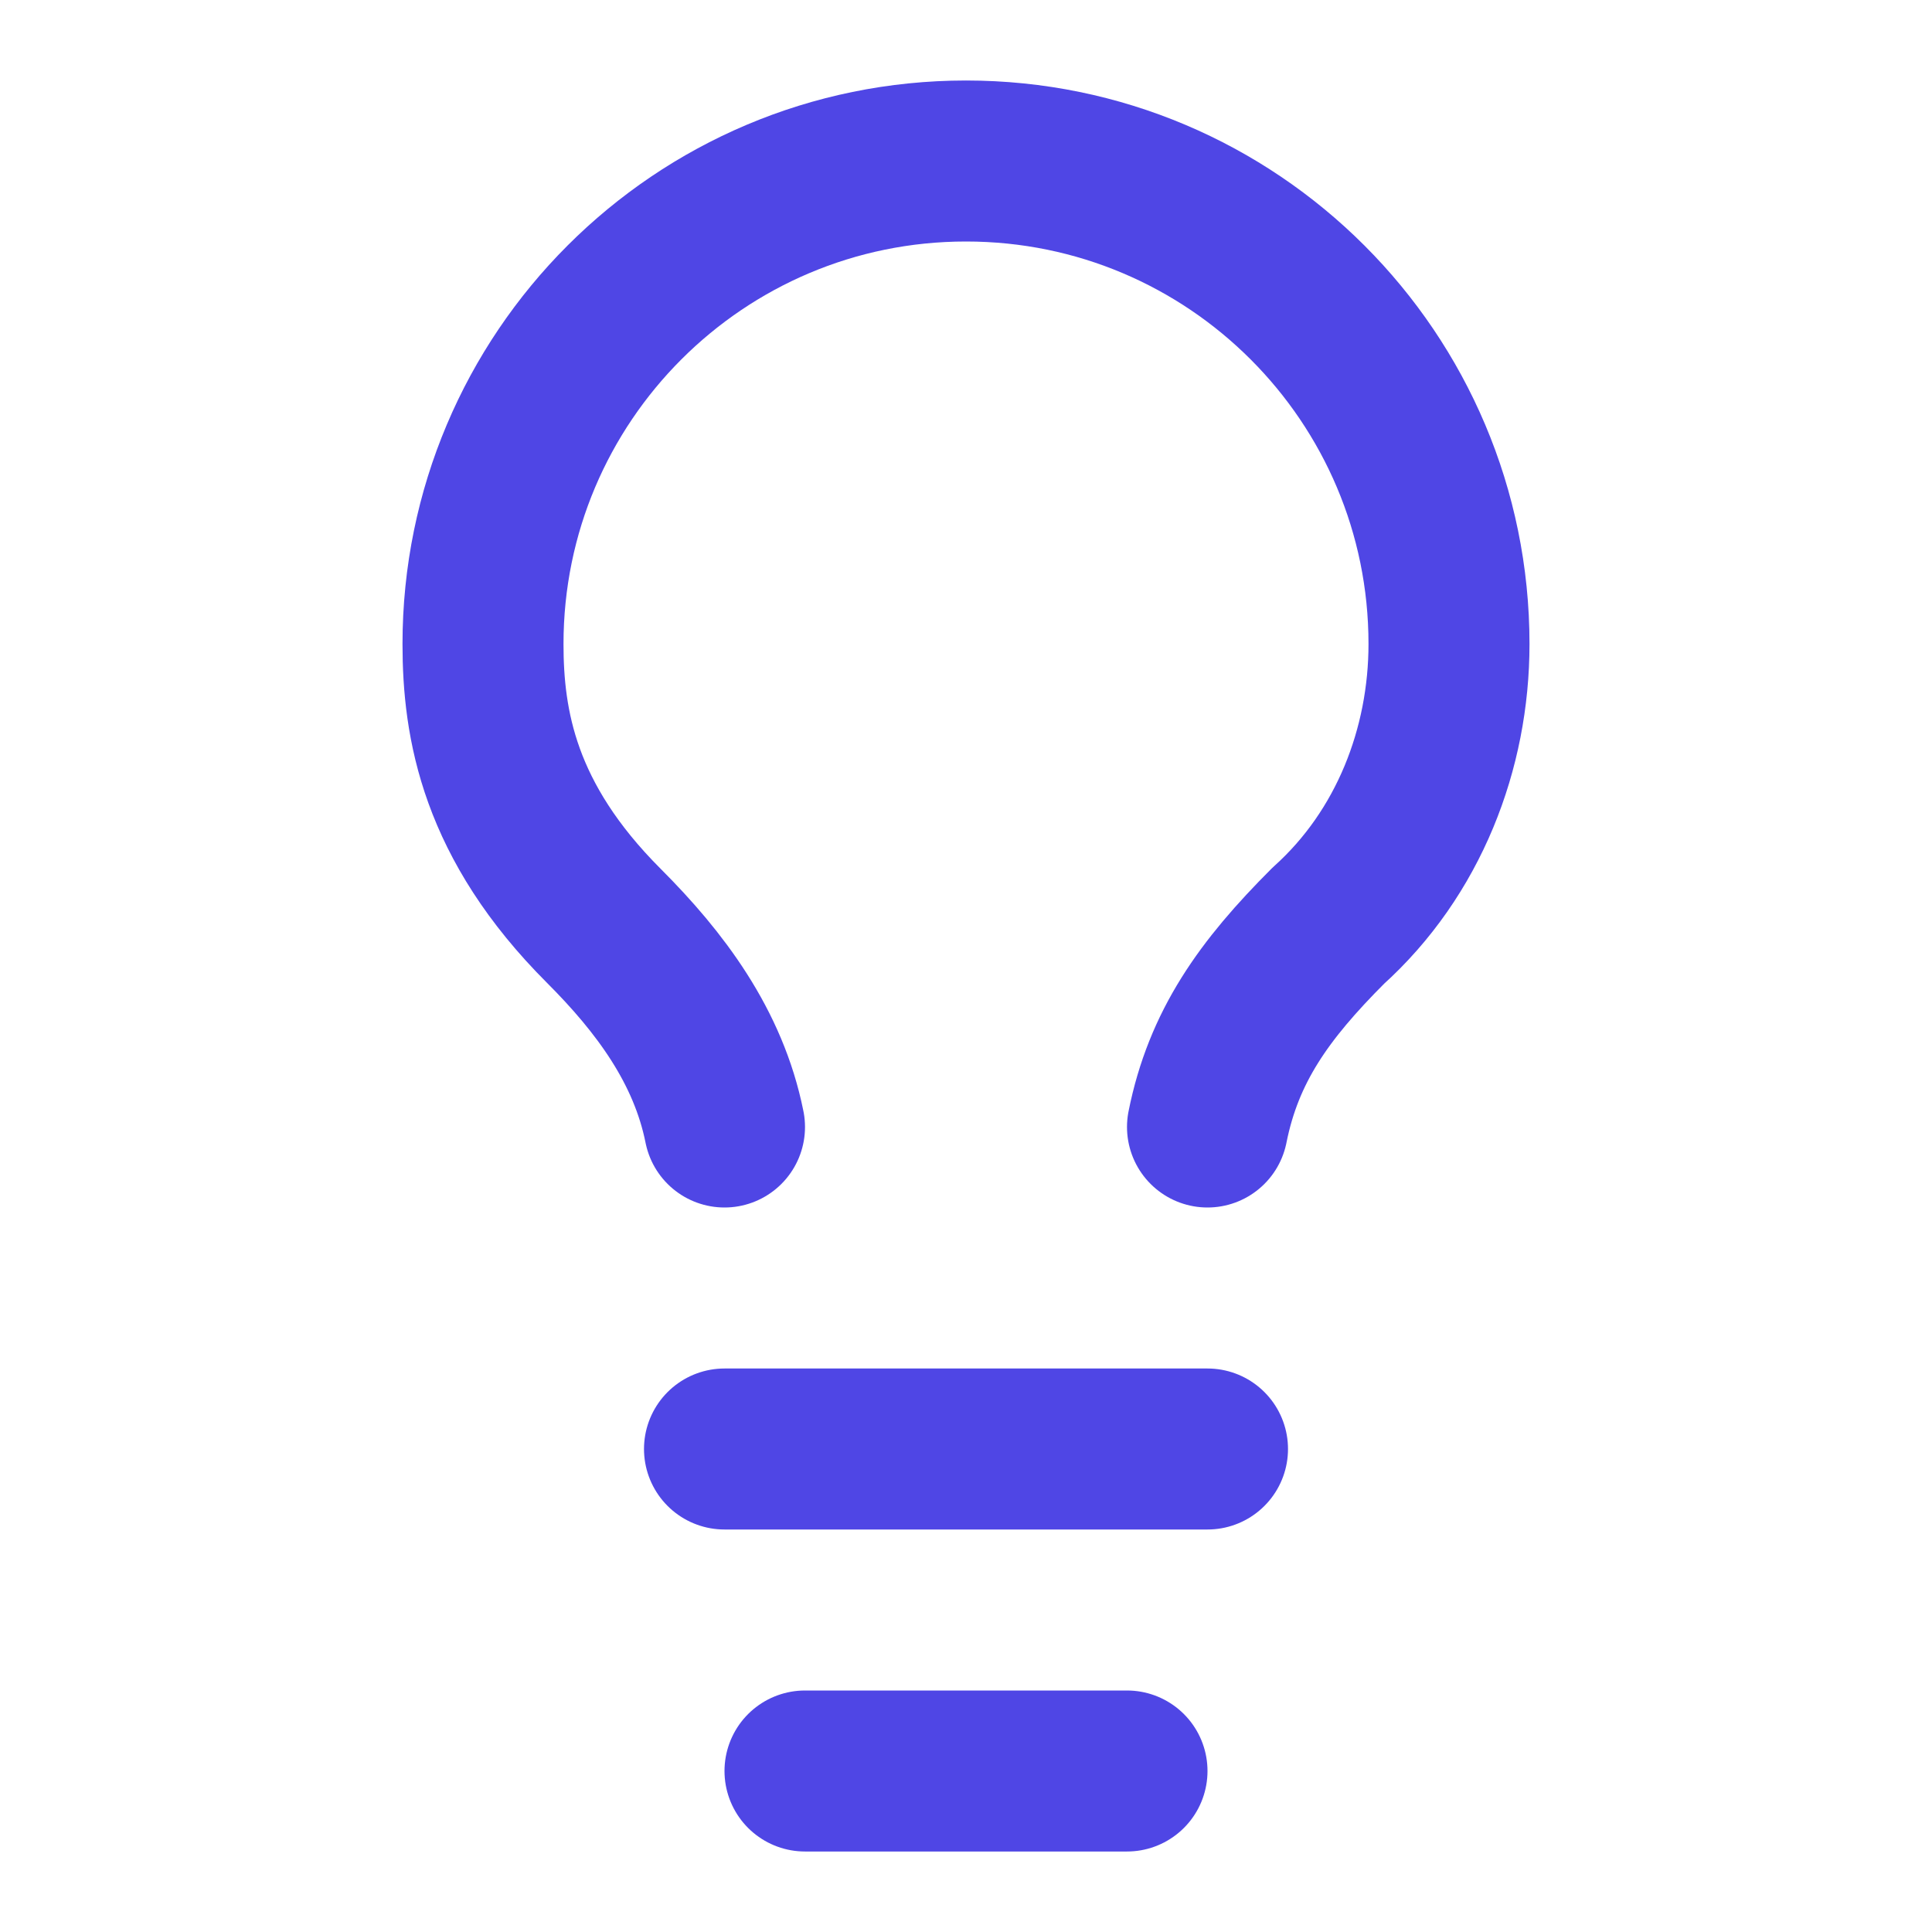
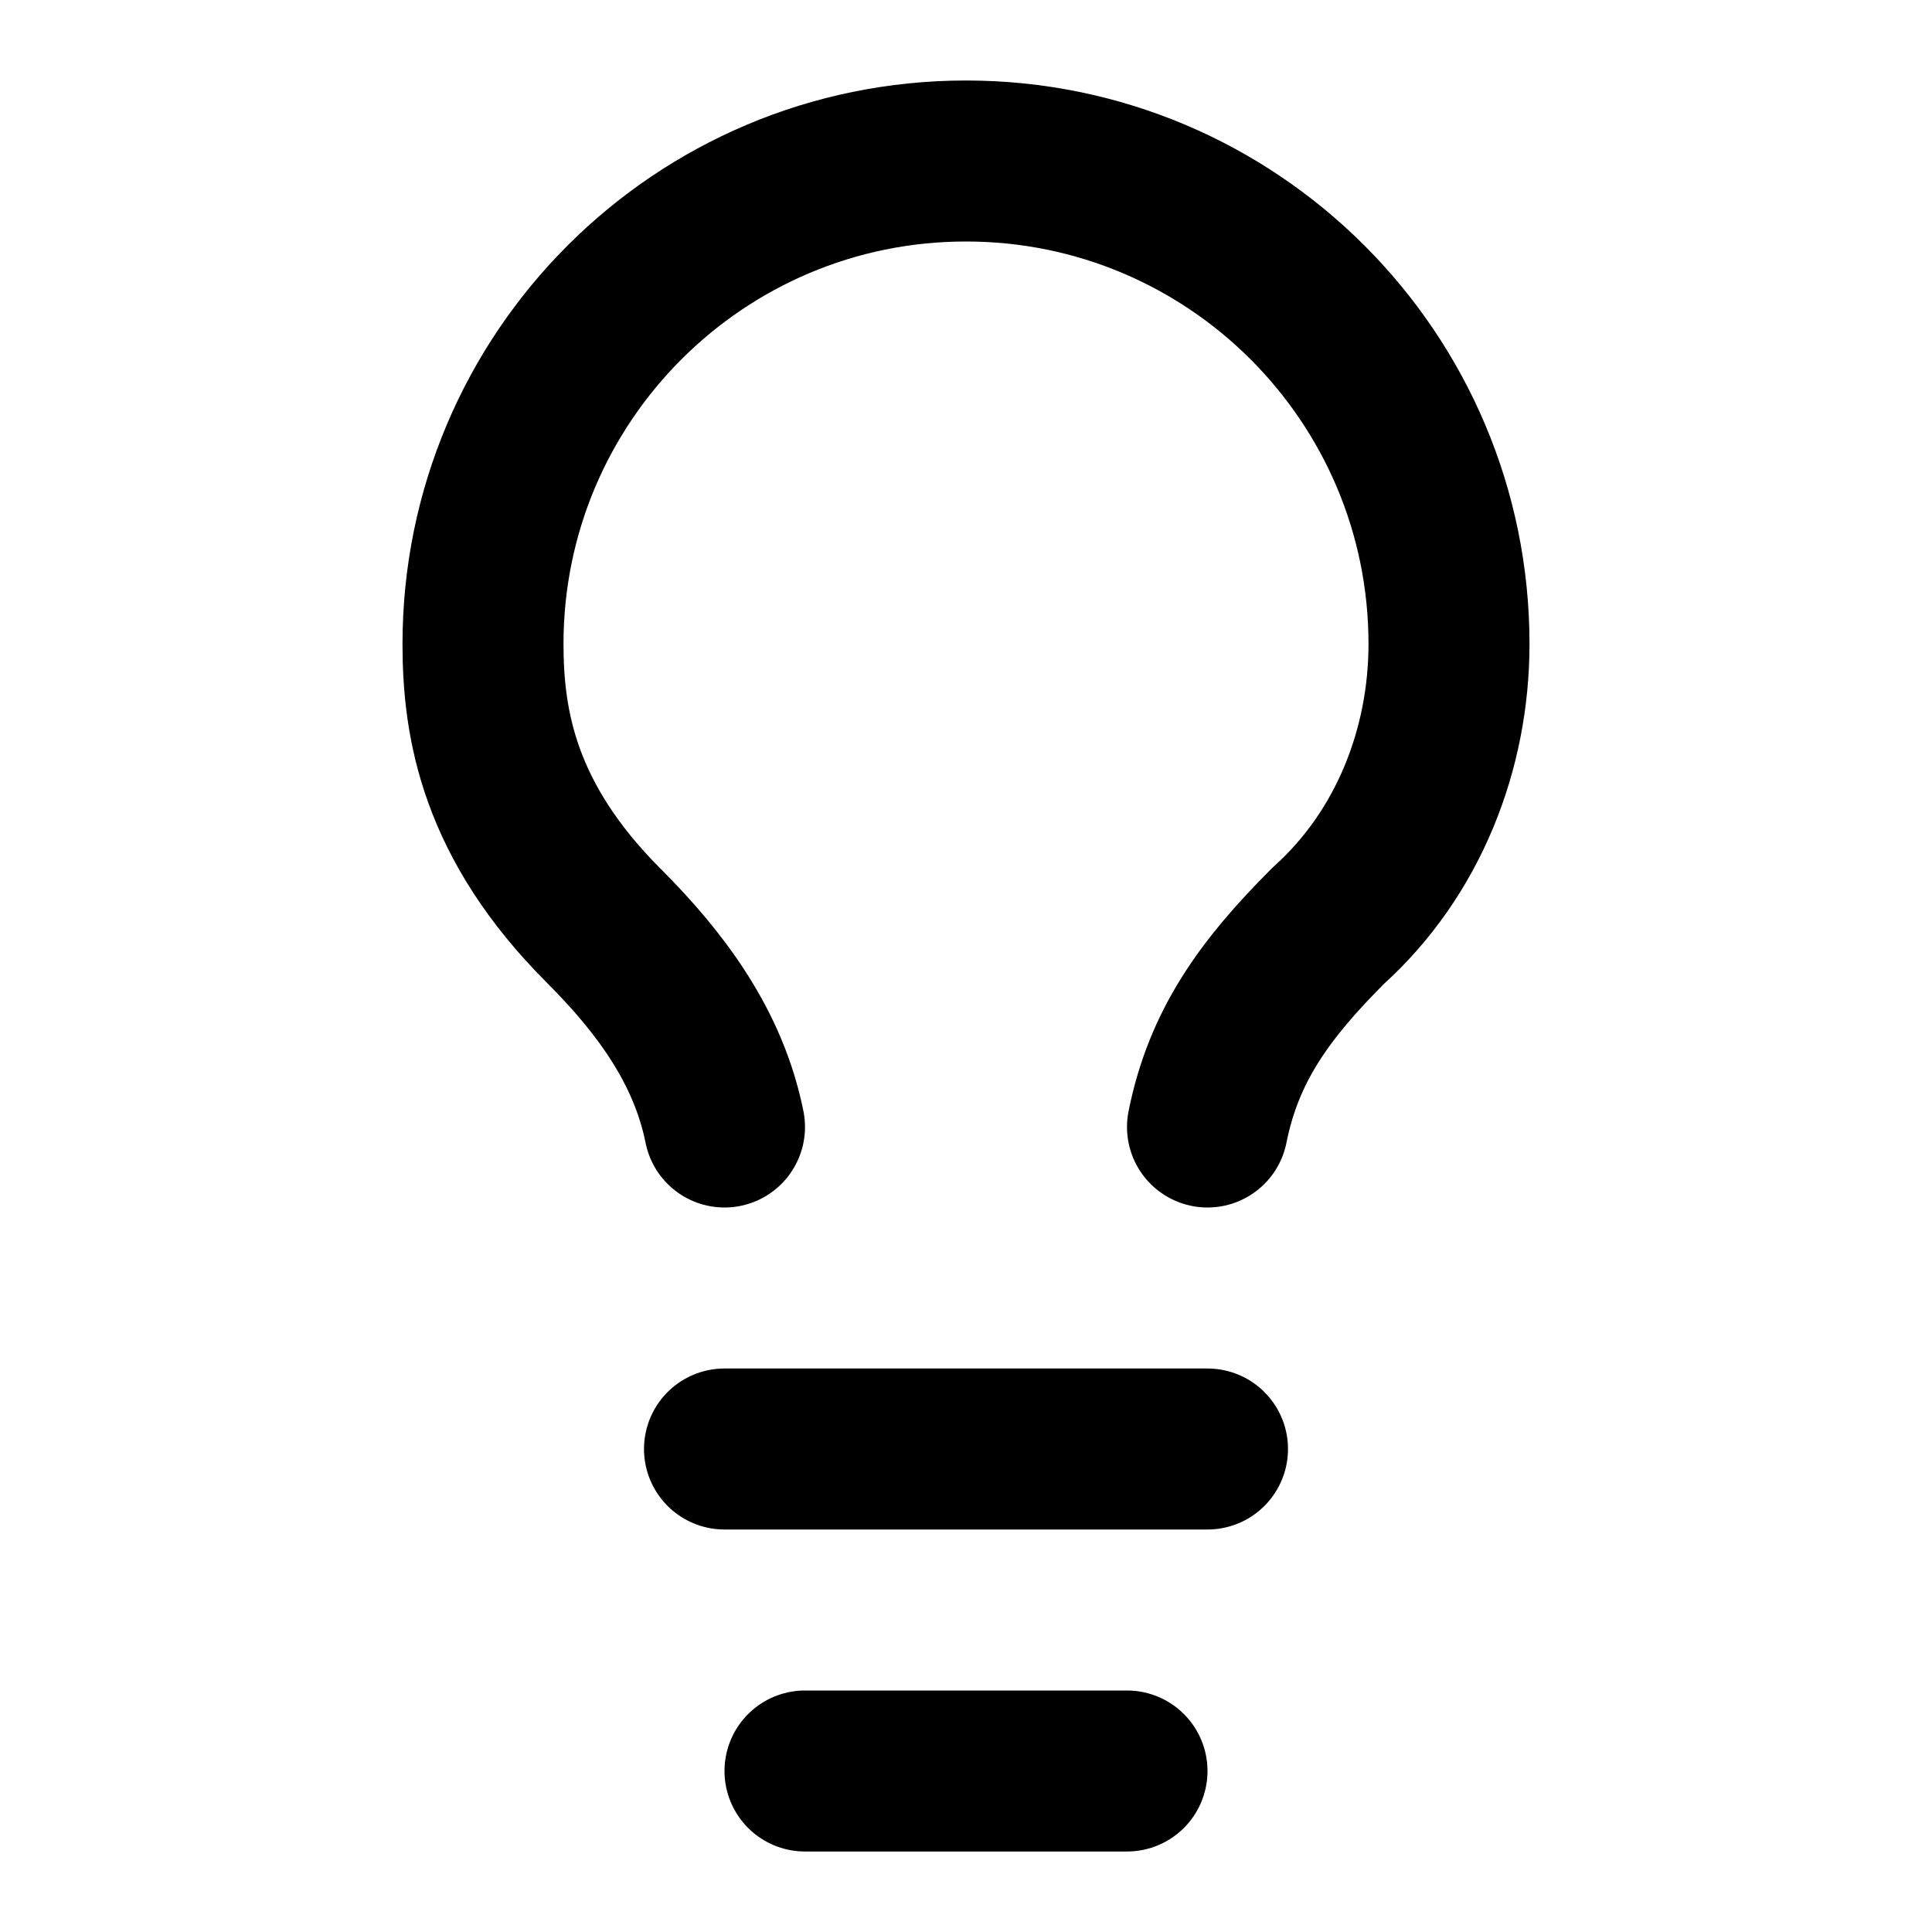
- <svg xmlns="http://www.w3.org/2000/svg" class="lucide lucide-lightbulb" width="24" height="24" viewBox="0 0 24 24" fill="none" stroke="#4f46e5" stroke-width="2" stroke-linecap="round" stroke-linejoin="round">
+ <svg xmlns="http://www.w3.org/2000/svg" class="lucide lucide-lightbulb" width="24" height="24" viewBox="0 0 24 24" fill="none" stroke="currentColor" stroke-width="2" stroke-linecap="round" stroke-linejoin="round">
  <path d="M15 14c.2-1 .7-1.7 1.5-2.5 1-.9 1.5-2.2 1.5-3.5A6 6 0 0 0 6 8c0 1 .2 2.2 1.5 3.5.7.7 1.3 1.5 1.5 2.5" />
  <path d="M9 18h6" />
  <path d="M10 22h4" />
</svg>
